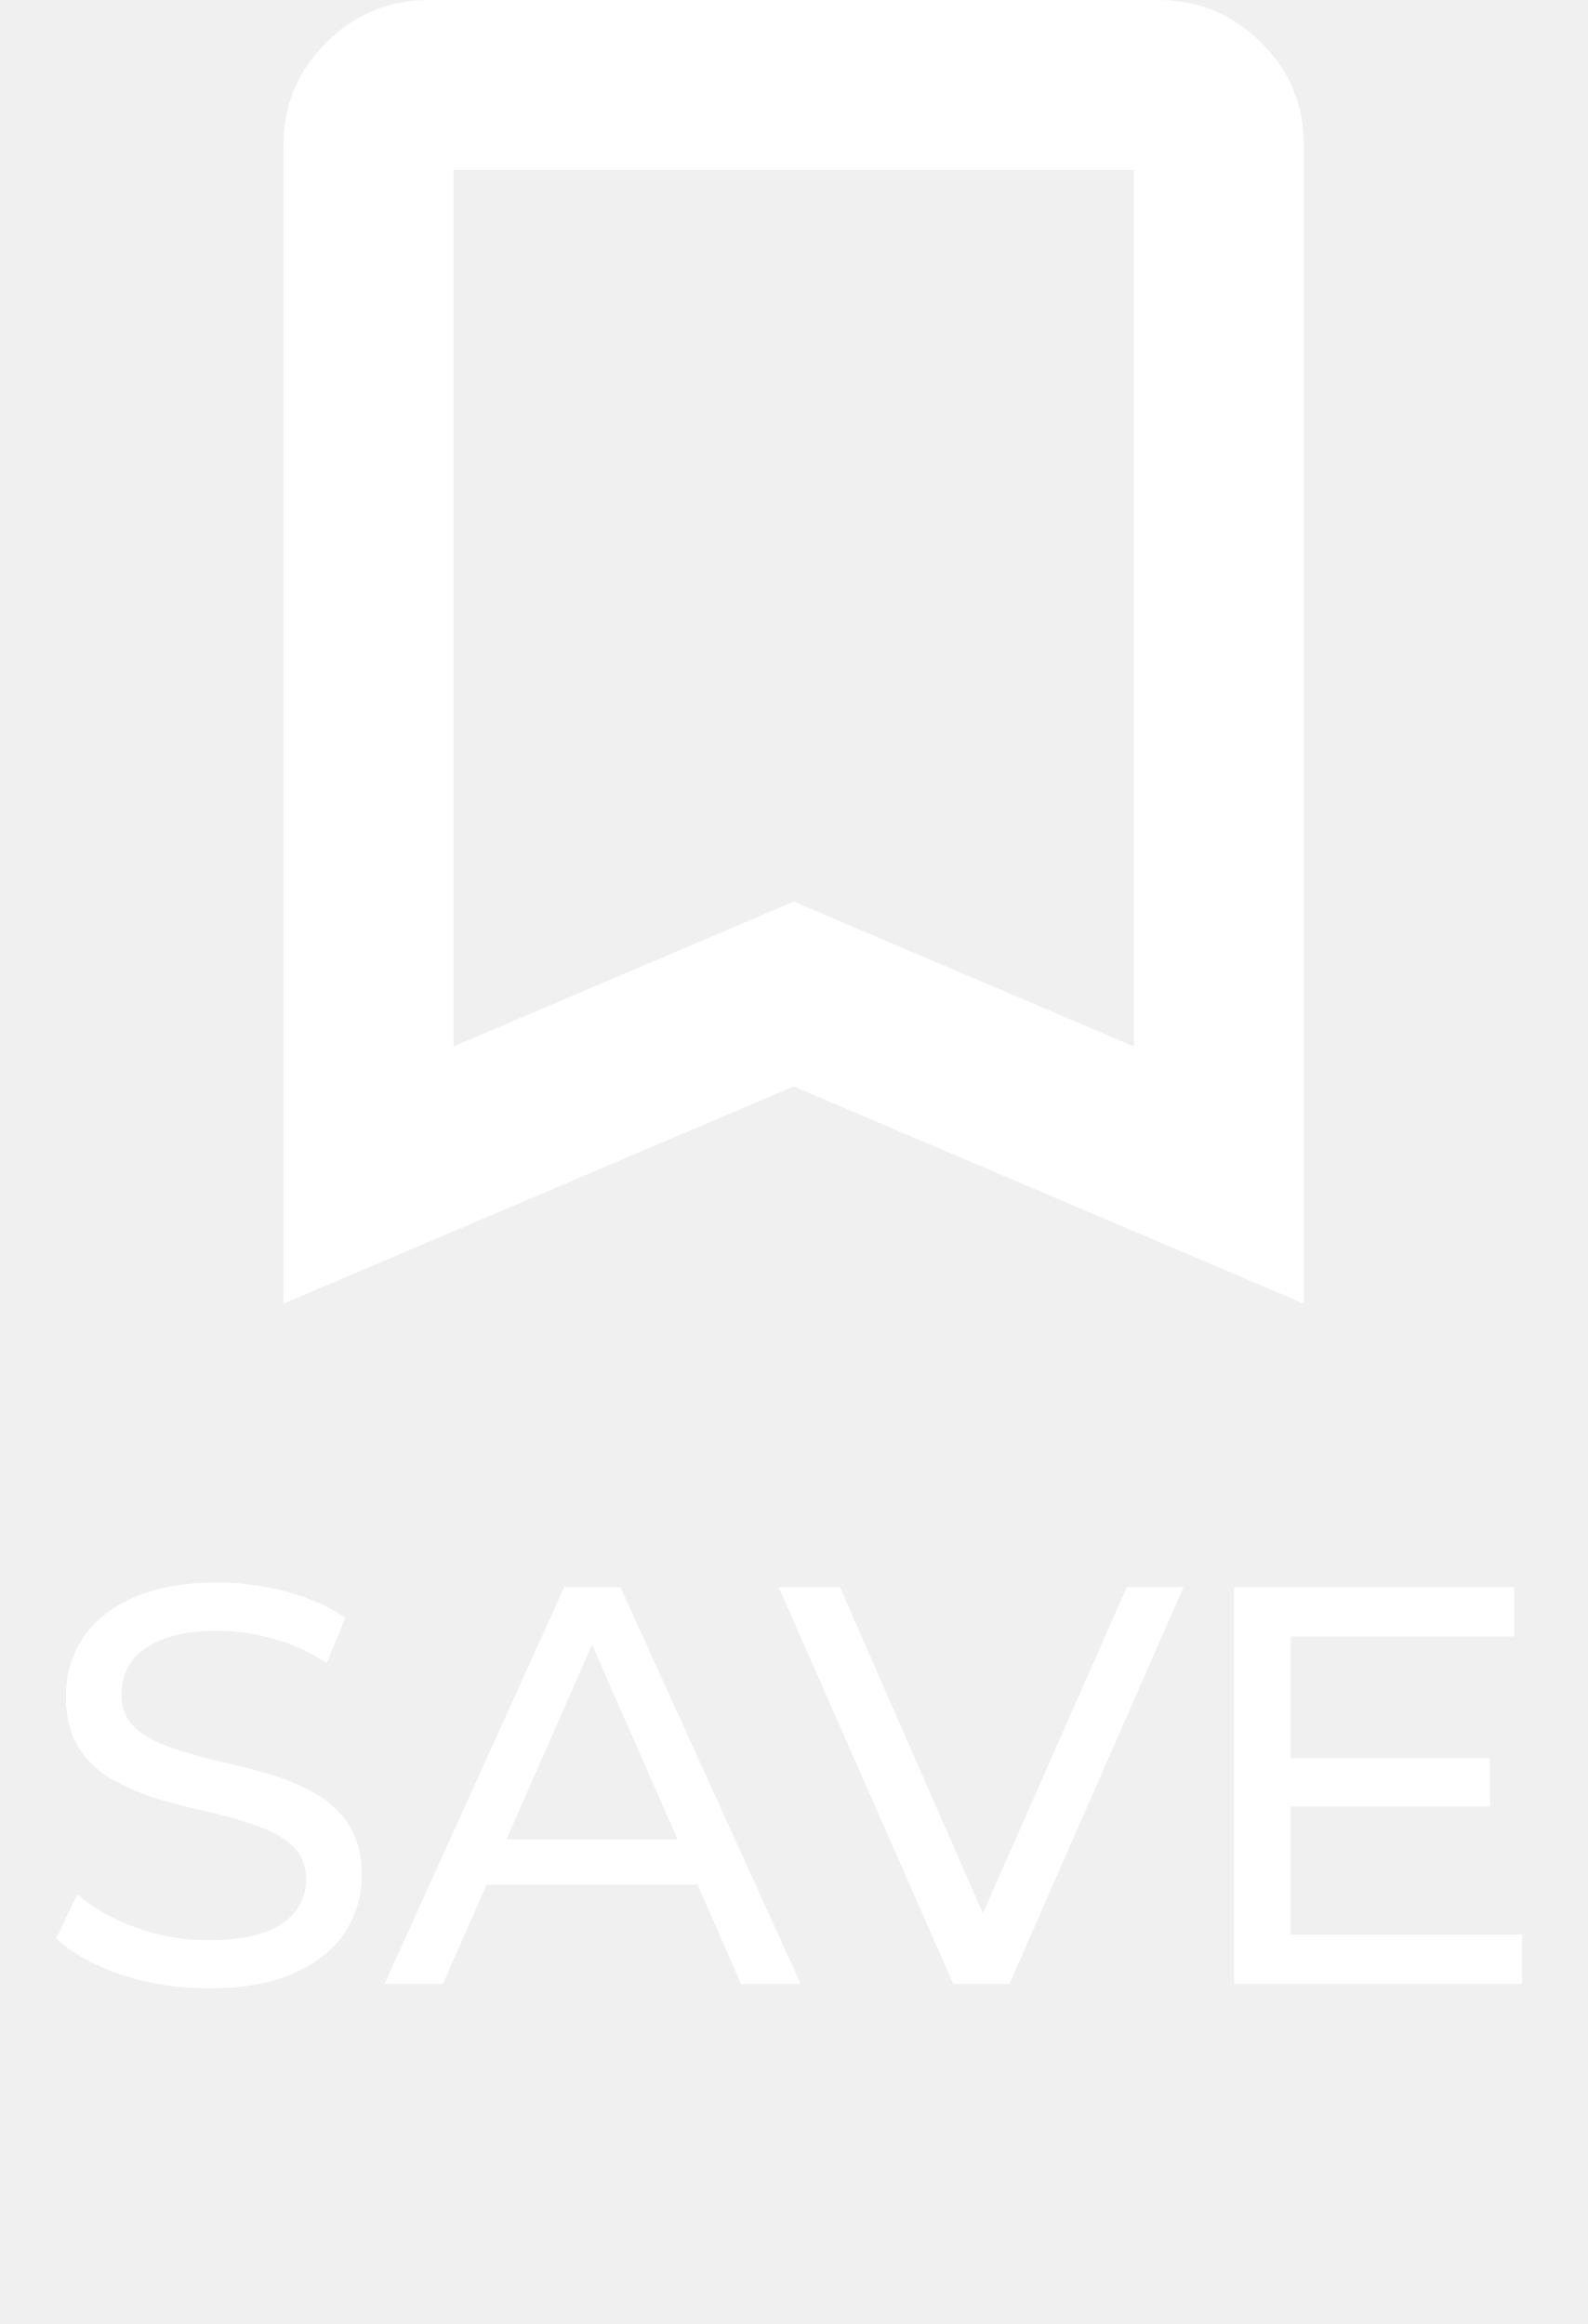
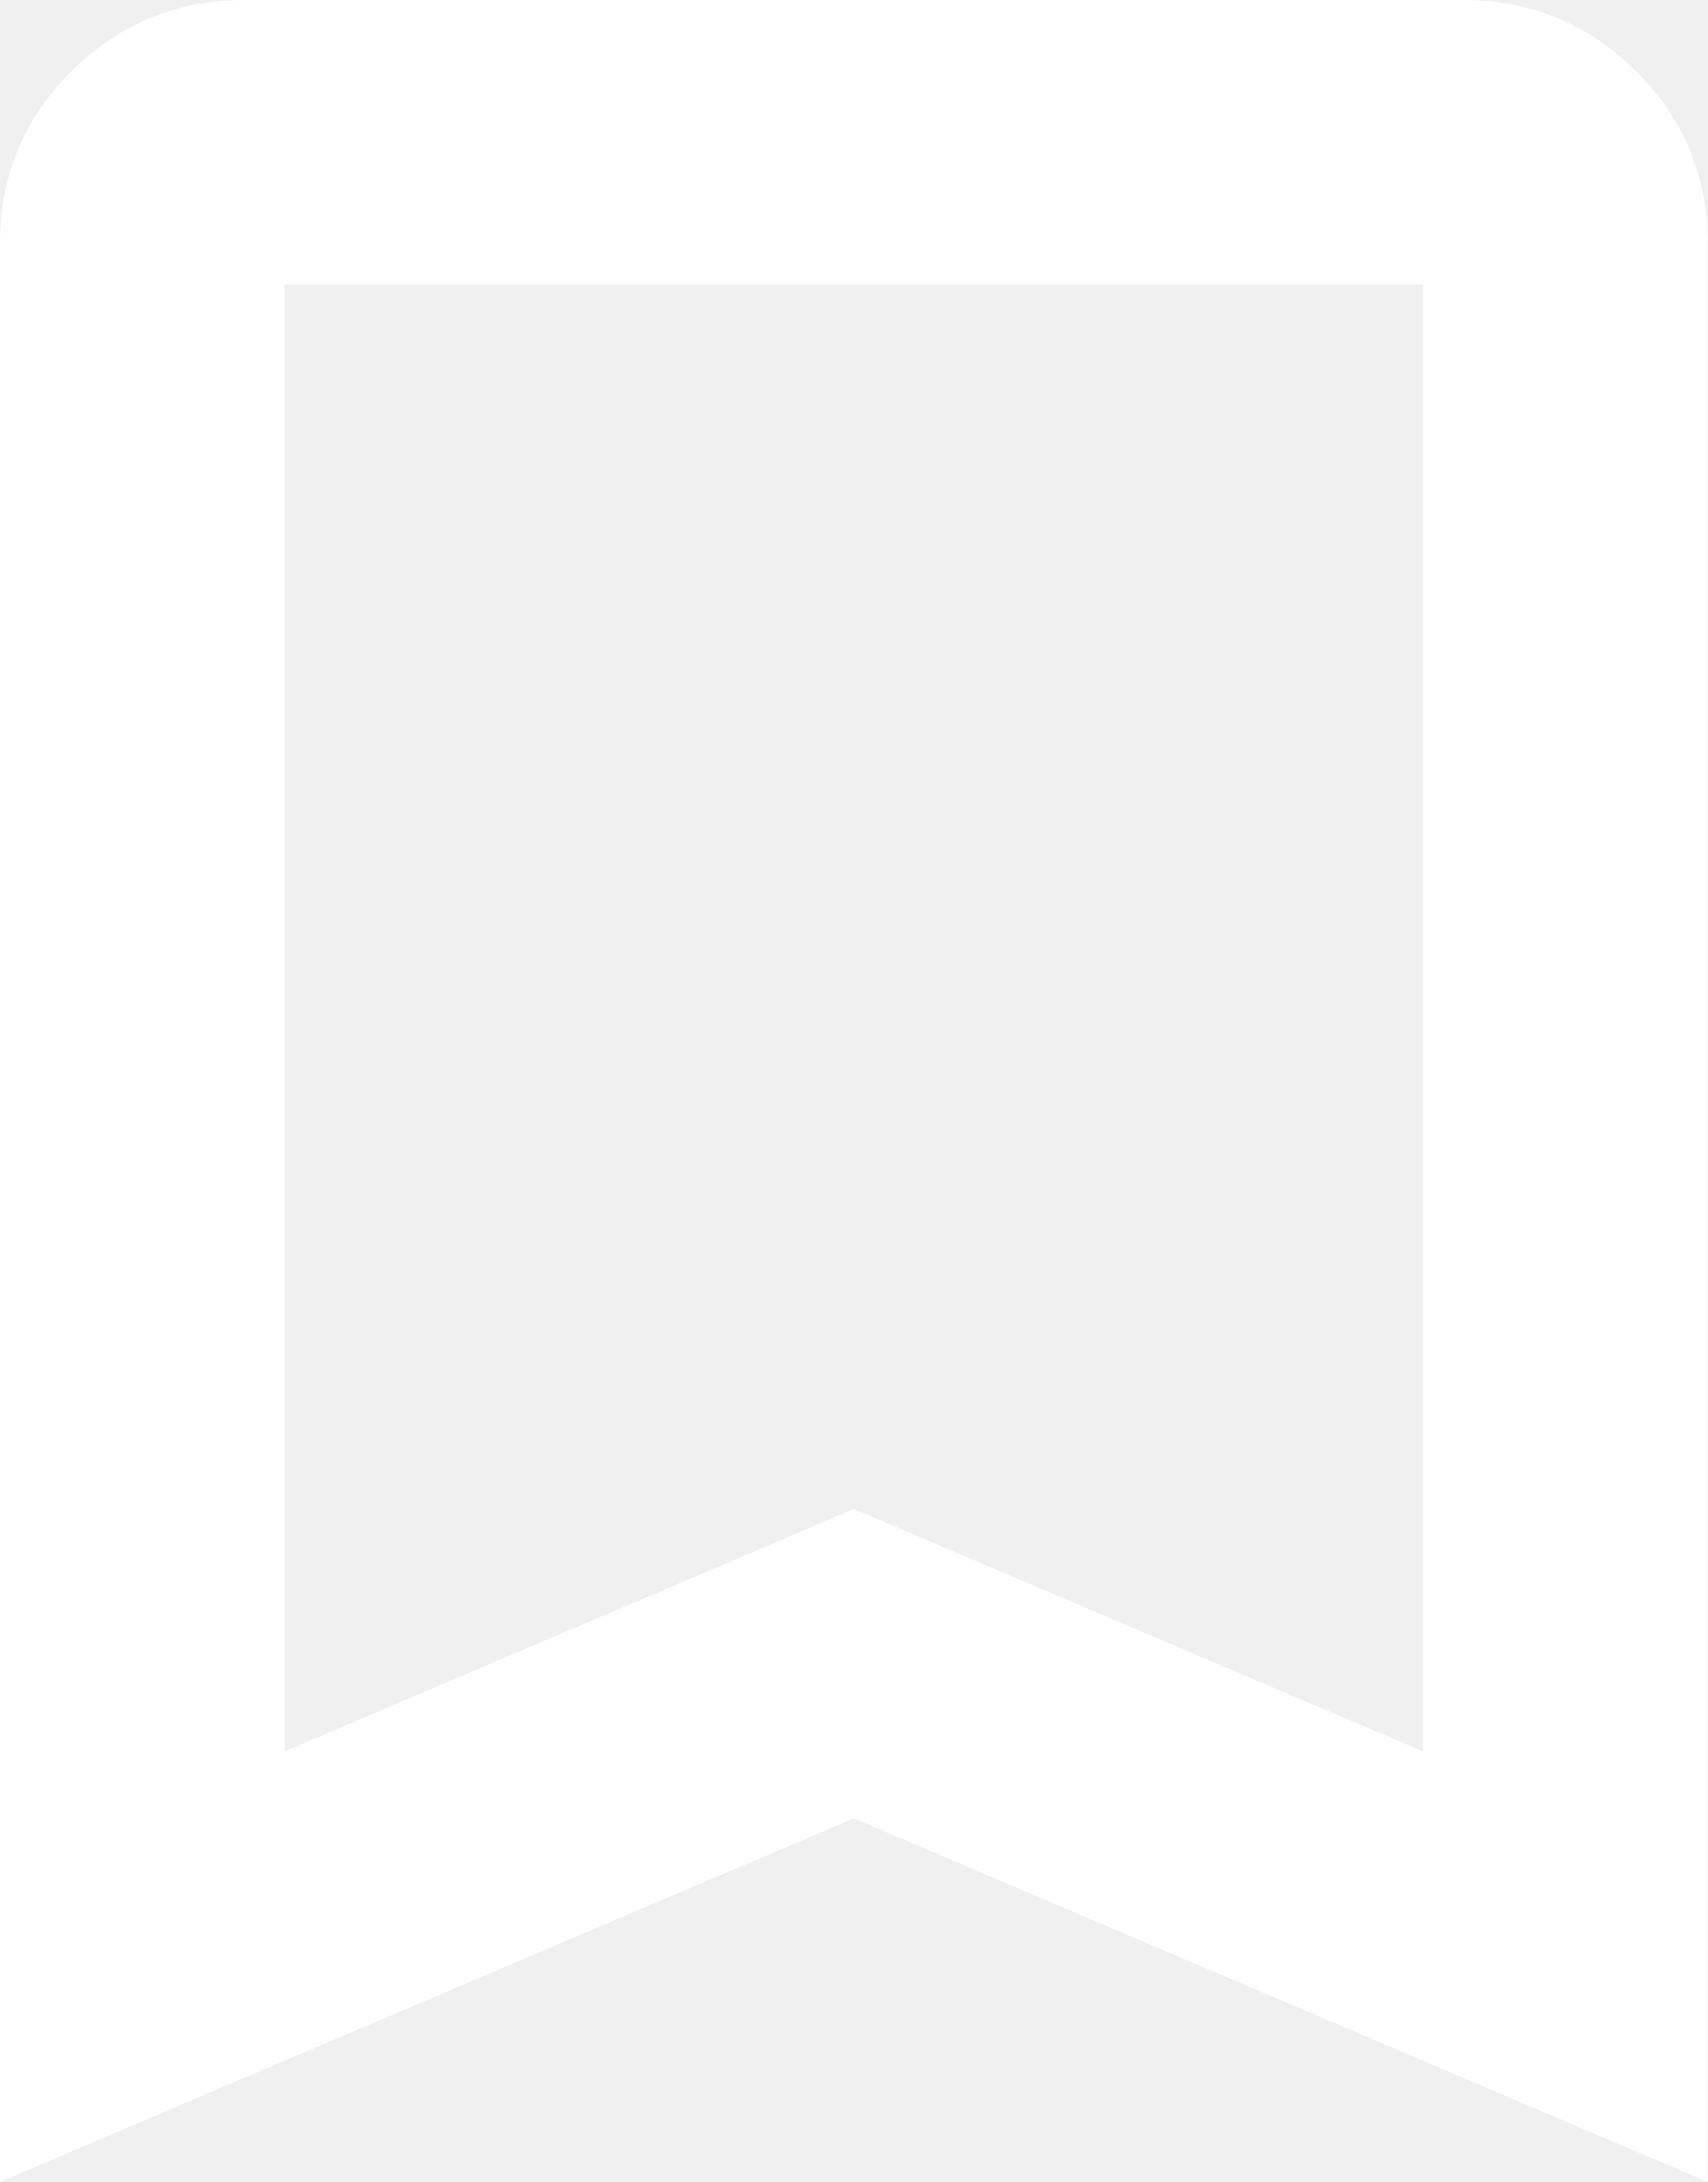
- <svg xmlns="http://www.w3.org/2000/svg" width="28" height="41" viewBox="0 0 28 41" fill="none">
-   <path d="M3.672 35.08C3.139 35.08 2.629 35 2.142 34.84C1.655 34.673 1.272 34.46 0.992 34.2L1.362 33.42C1.629 33.653 1.969 33.847 2.382 34C2.795 34.153 3.225 34.23 3.672 34.23C4.079 34.23 4.409 34.183 4.662 34.09C4.915 33.997 5.102 33.87 5.222 33.71C5.342 33.543 5.402 33.357 5.402 33.15C5.402 32.91 5.322 32.717 5.162 32.57C5.009 32.423 4.805 32.307 4.552 32.22C4.305 32.127 4.032 32.047 3.732 31.98C3.432 31.913 3.129 31.837 2.822 31.75C2.522 31.657 2.245 31.54 1.992 31.4C1.745 31.26 1.545 31.073 1.392 30.84C1.239 30.6 1.162 30.293 1.162 29.92C1.162 29.56 1.255 29.23 1.442 28.93C1.635 28.623 1.929 28.38 2.322 28.2C2.722 28.013 3.229 27.92 3.842 27.92C4.249 27.92 4.652 27.973 5.052 28.08C5.452 28.187 5.799 28.34 6.092 28.54L5.762 29.34C5.462 29.14 5.145 28.997 4.812 28.91C4.479 28.817 4.155 28.77 3.842 28.77C3.449 28.77 3.125 28.82 2.872 28.92C2.619 29.02 2.432 29.153 2.312 29.32C2.199 29.487 2.142 29.673 2.142 29.88C2.142 30.127 2.219 30.323 2.372 30.47C2.532 30.617 2.735 30.733 2.982 30.82C3.235 30.907 3.512 30.987 3.812 31.06C4.112 31.127 4.412 31.203 4.712 31.29C5.019 31.377 5.295 31.49 5.542 31.63C5.795 31.77 5.999 31.957 6.152 32.19C6.305 32.423 6.382 32.723 6.382 33.09C6.382 33.443 6.285 33.773 6.092 34.08C5.899 34.38 5.599 34.623 5.192 34.81C4.792 34.99 4.285 35.08 3.672 35.08ZM6.783 35L9.953 28H10.943L14.123 35H13.073L10.243 28.56H10.643L7.813 35H6.783ZM8.133 33.25L8.403 32.45H12.343L12.633 33.25H8.133ZM16.816 35L13.736 28H14.816L17.646 34.46H17.026L19.876 28H20.876L17.806 35H16.816ZM22.679 31.02H26.279V31.87H22.679V31.02ZM22.769 34.13H26.849V35H21.769V28H26.709V28.87H22.769V34.13Z" fill="white" />
-   <path d="M7.571 1.5H20.429C20.738 1.5 20.964 1.592 21.188 1.814C21.411 2.037 21.5 2.257 21.5 2.556V20.73L14.588 17.787L14 17.536L13.412 17.787L6.5 20.73V2.556C6.5 2.257 6.589 2.037 6.812 1.814C7.036 1.592 7.262 1.5 7.571 1.5Z" stroke="white" stroke-width="3" />
+ <svg xmlns="http://www.w3.org/2000/svg" width="18" height="23" viewBox="0 0 18 23" fill="none">
+   <path d="M2.571 1.5H15.429C15.738 1.5 15.964 1.592 16.188 1.814C16.411 2.037 16.5 2.257 16.5 2.556V20.73L9.588 17.787L9 17.536L8.412 17.787L1.5 20.73V2.556C1.5 2.257 1.589 2.037 1.812 1.814C2.036 1.592 2.262 1.5 2.571 1.5Z" stroke="white" stroke-width="3" />
</svg>
